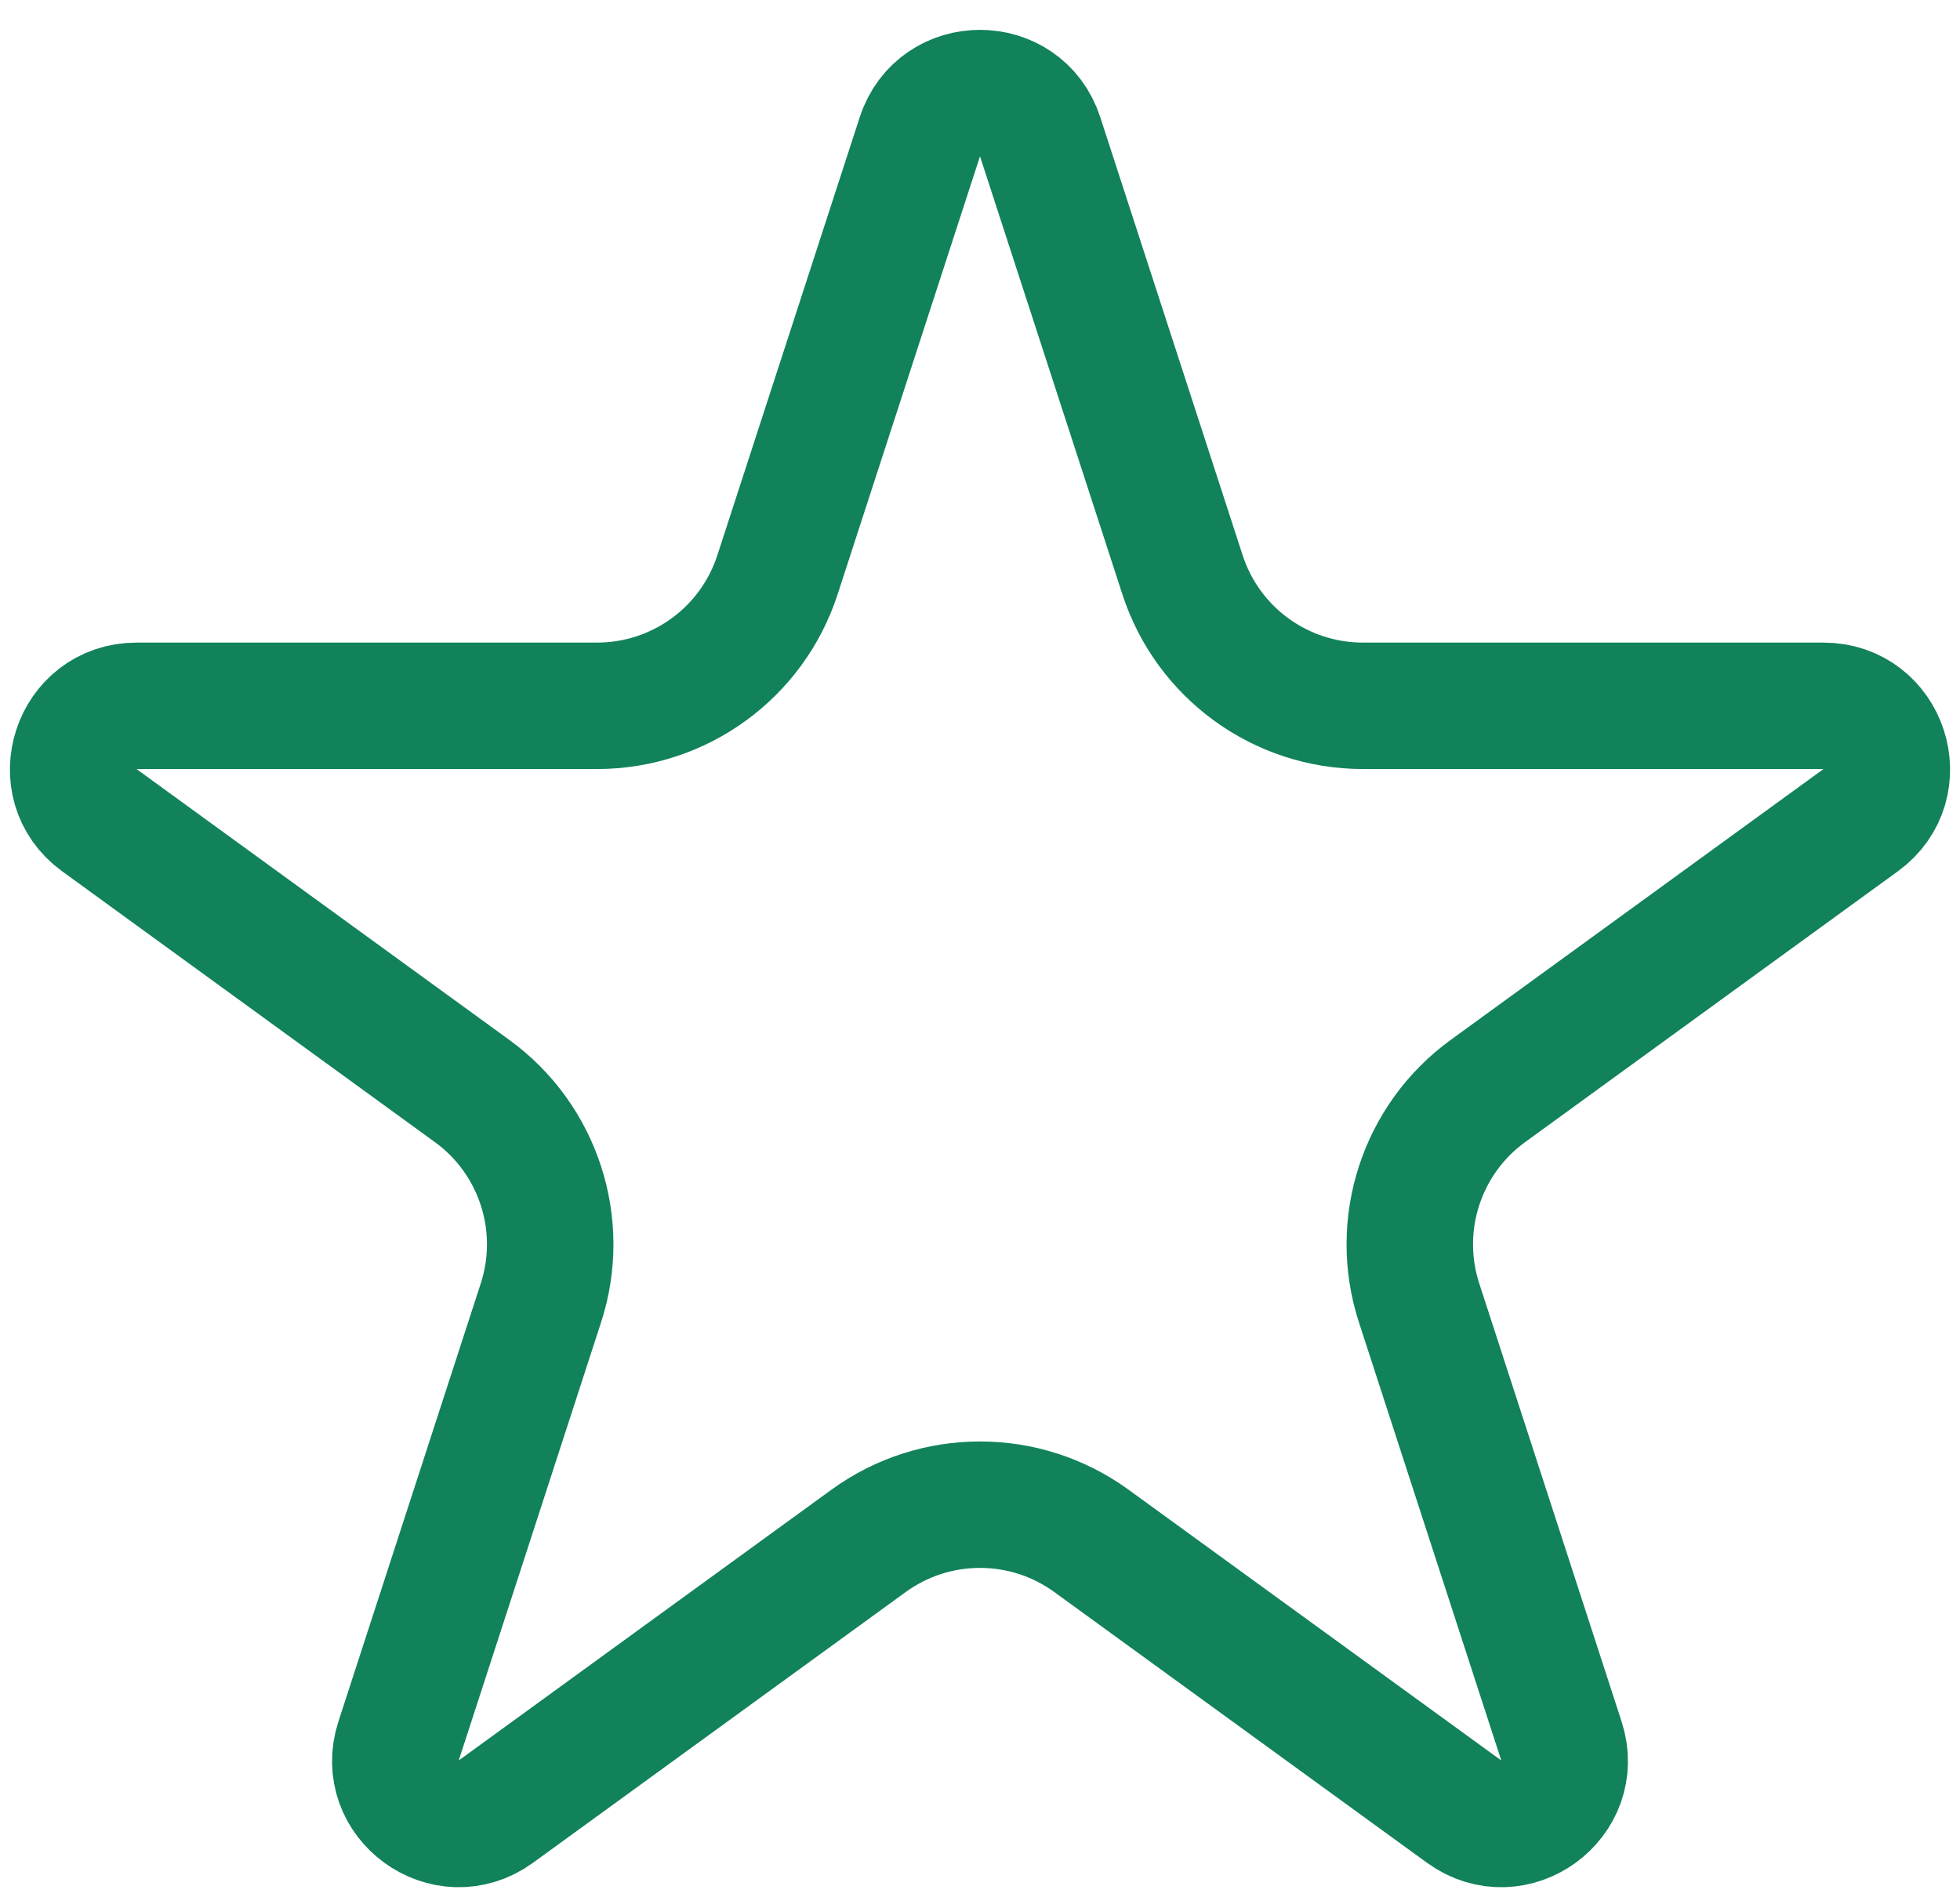
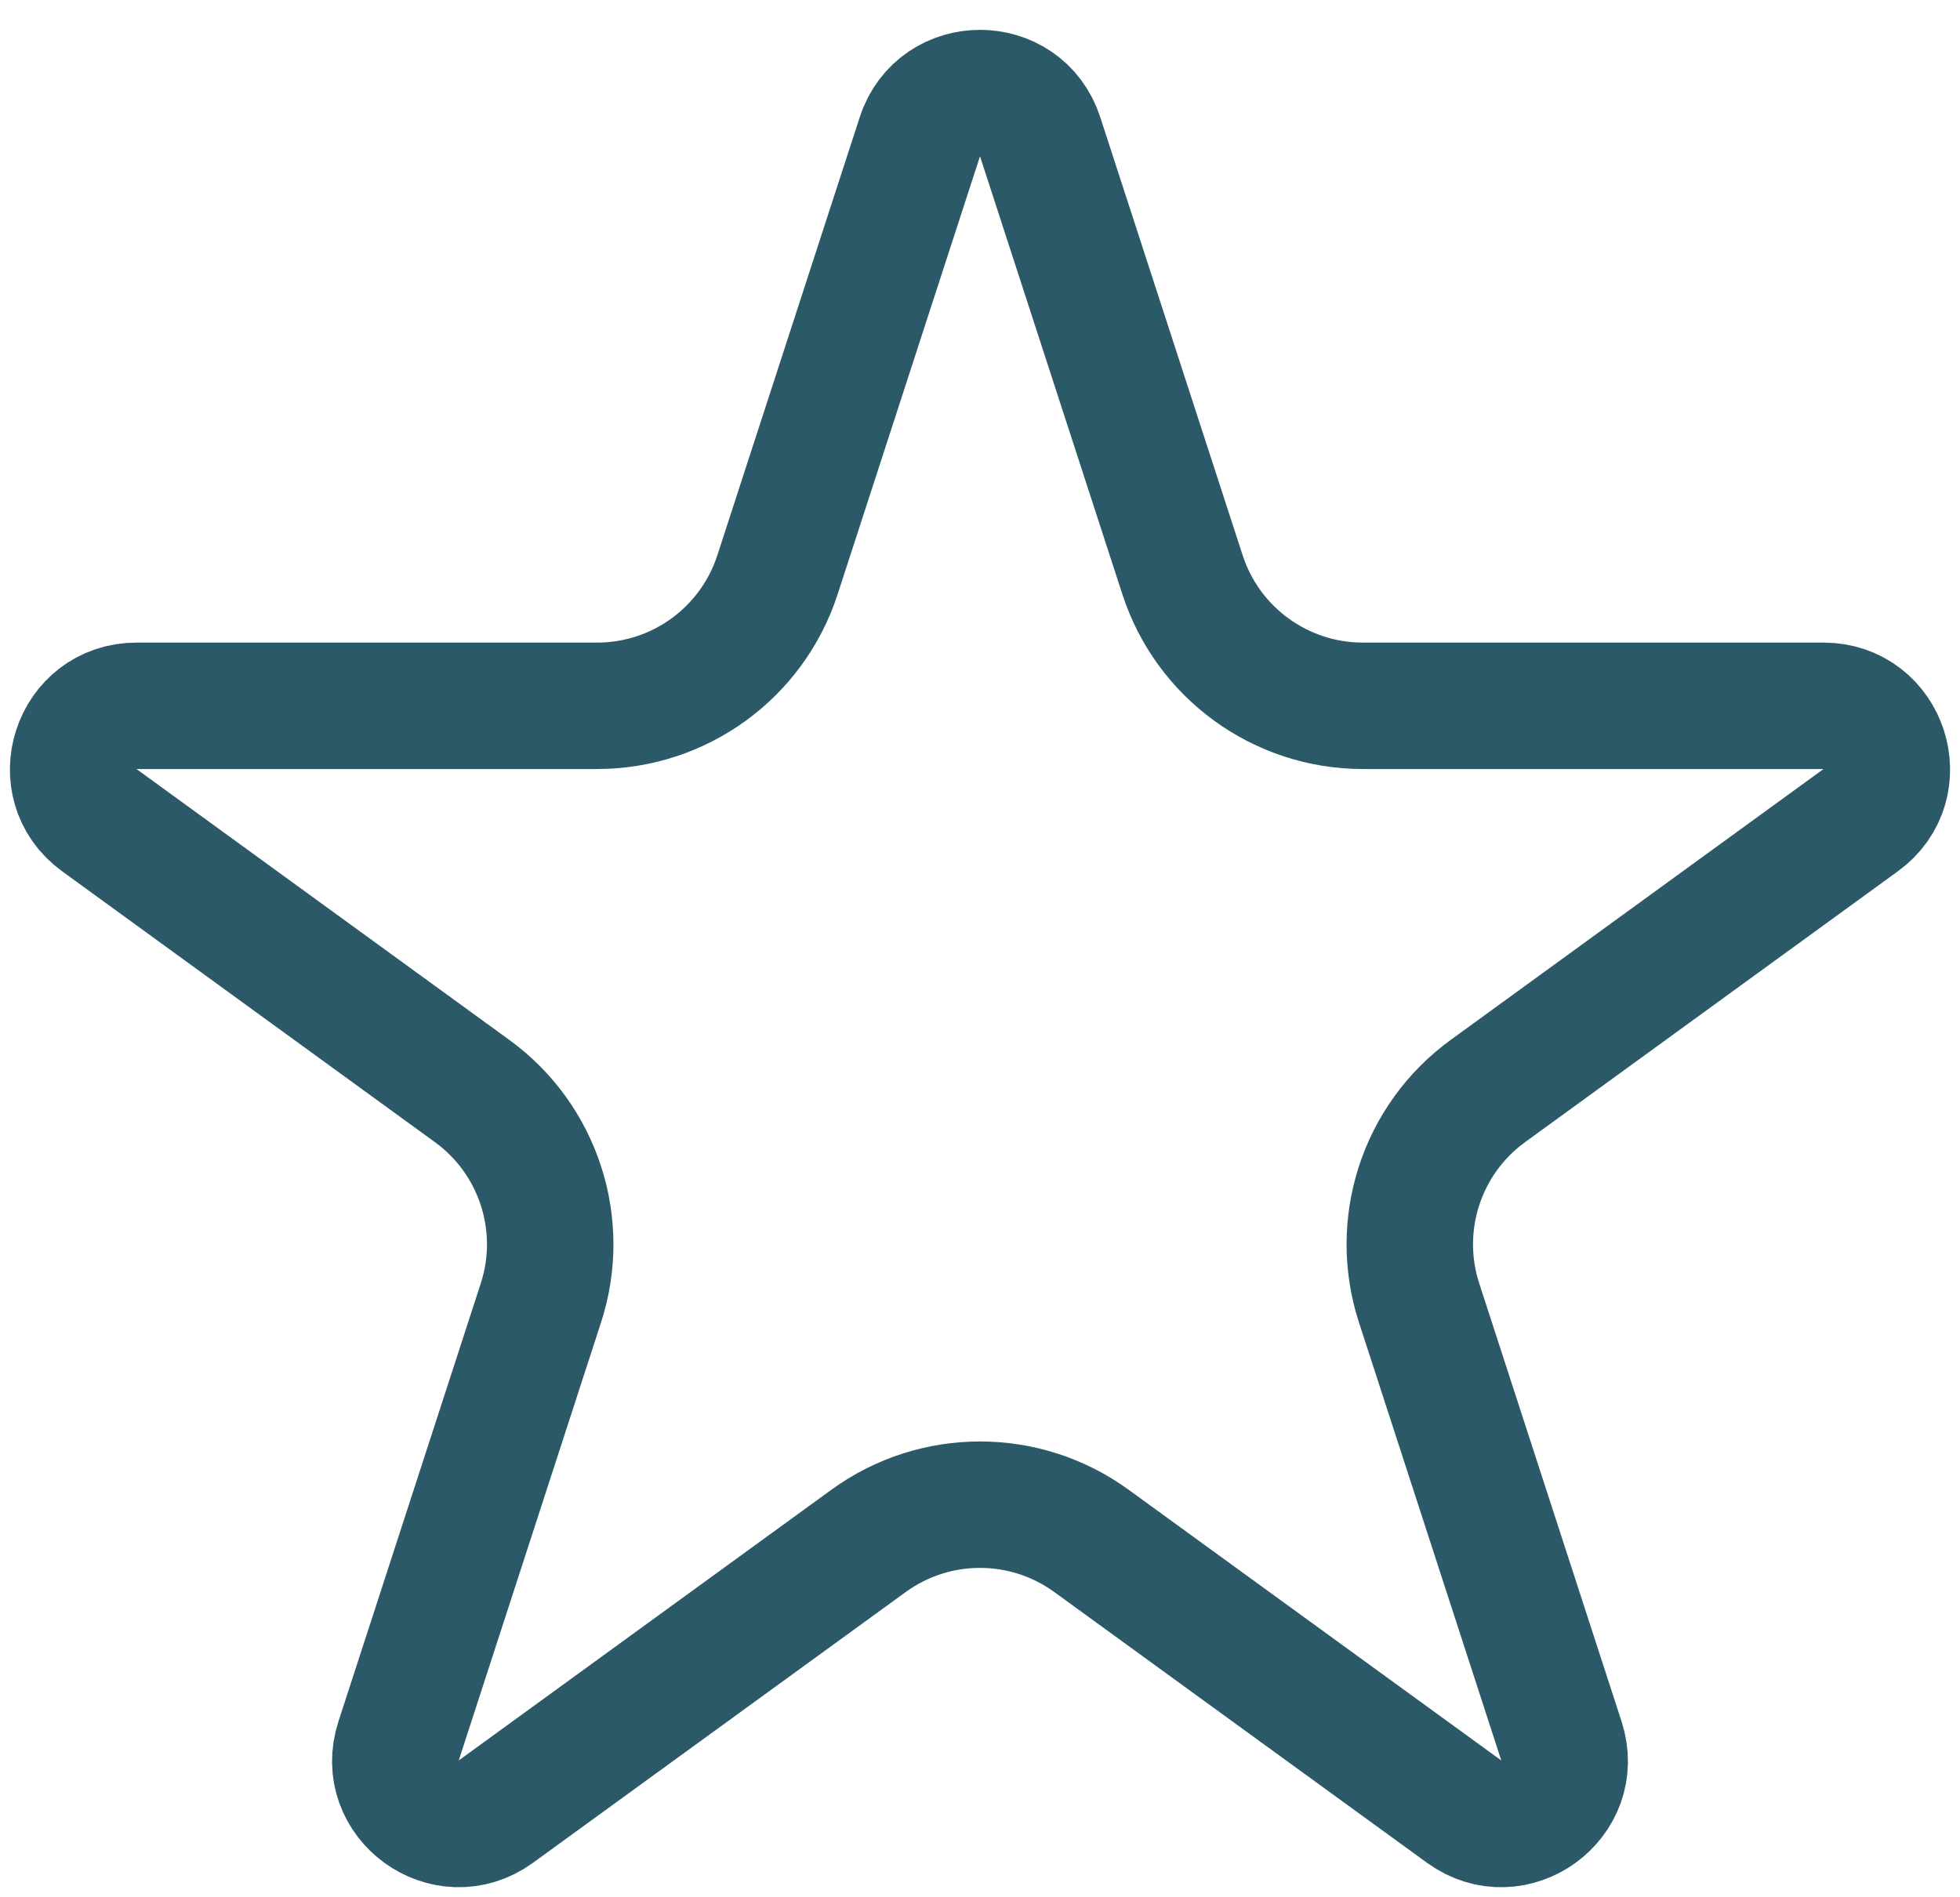
<svg xmlns="http://www.w3.org/2000/svg" width="31" height="30" viewBox="0 0 31 30" fill="none">
-   <path d="M14.549 2.163C14.848 1.242 16.152 1.242 16.451 2.163L18.703 9.092C19.104 10.328 20.256 11.165 21.556 11.165H28.841C29.81 11.165 30.213 12.405 29.429 12.974L23.535 17.257C22.483 18.02 22.043 19.375 22.445 20.611L24.696 27.54C24.996 28.461 23.941 29.227 23.158 28.658L17.263 24.375C16.212 23.611 14.788 23.611 13.737 24.375L7.842 28.658C7.059 29.227 6.004 28.461 6.304 27.54L8.555 20.611C8.957 19.375 8.517 18.02 7.465 17.257L1.571 12.974C0.787 12.405 1.19 11.165 2.159 11.165H9.444C10.744 11.165 11.896 10.328 12.297 9.092L14.549 2.163Z" stroke="#118259" stroke-width="2" />
+   <path d="M14.549 2.163C14.848 1.242 16.152 1.242 16.451 2.163L18.703 9.092C19.104 10.328 20.256 11.165 21.556 11.165H28.841C29.81 11.165 30.213 12.405 29.429 12.974L23.535 17.257C22.483 18.02 22.043 19.375 22.445 20.611L24.696 27.54C24.996 28.461 23.941 29.227 23.158 28.658L17.263 24.375C16.212 23.611 14.788 23.611 13.737 24.375L7.842 28.658C7.059 29.227 6.004 28.461 6.304 27.54L8.555 20.611C8.957 19.375 8.517 18.02 7.465 17.257L1.571 12.974C0.787 12.405 1.19 11.165 2.159 11.165H9.444C10.744 11.165 11.896 10.328 12.297 9.092L14.549 2.163Z" stroke="#2b5967" stroke-width="2" />
</svg>
